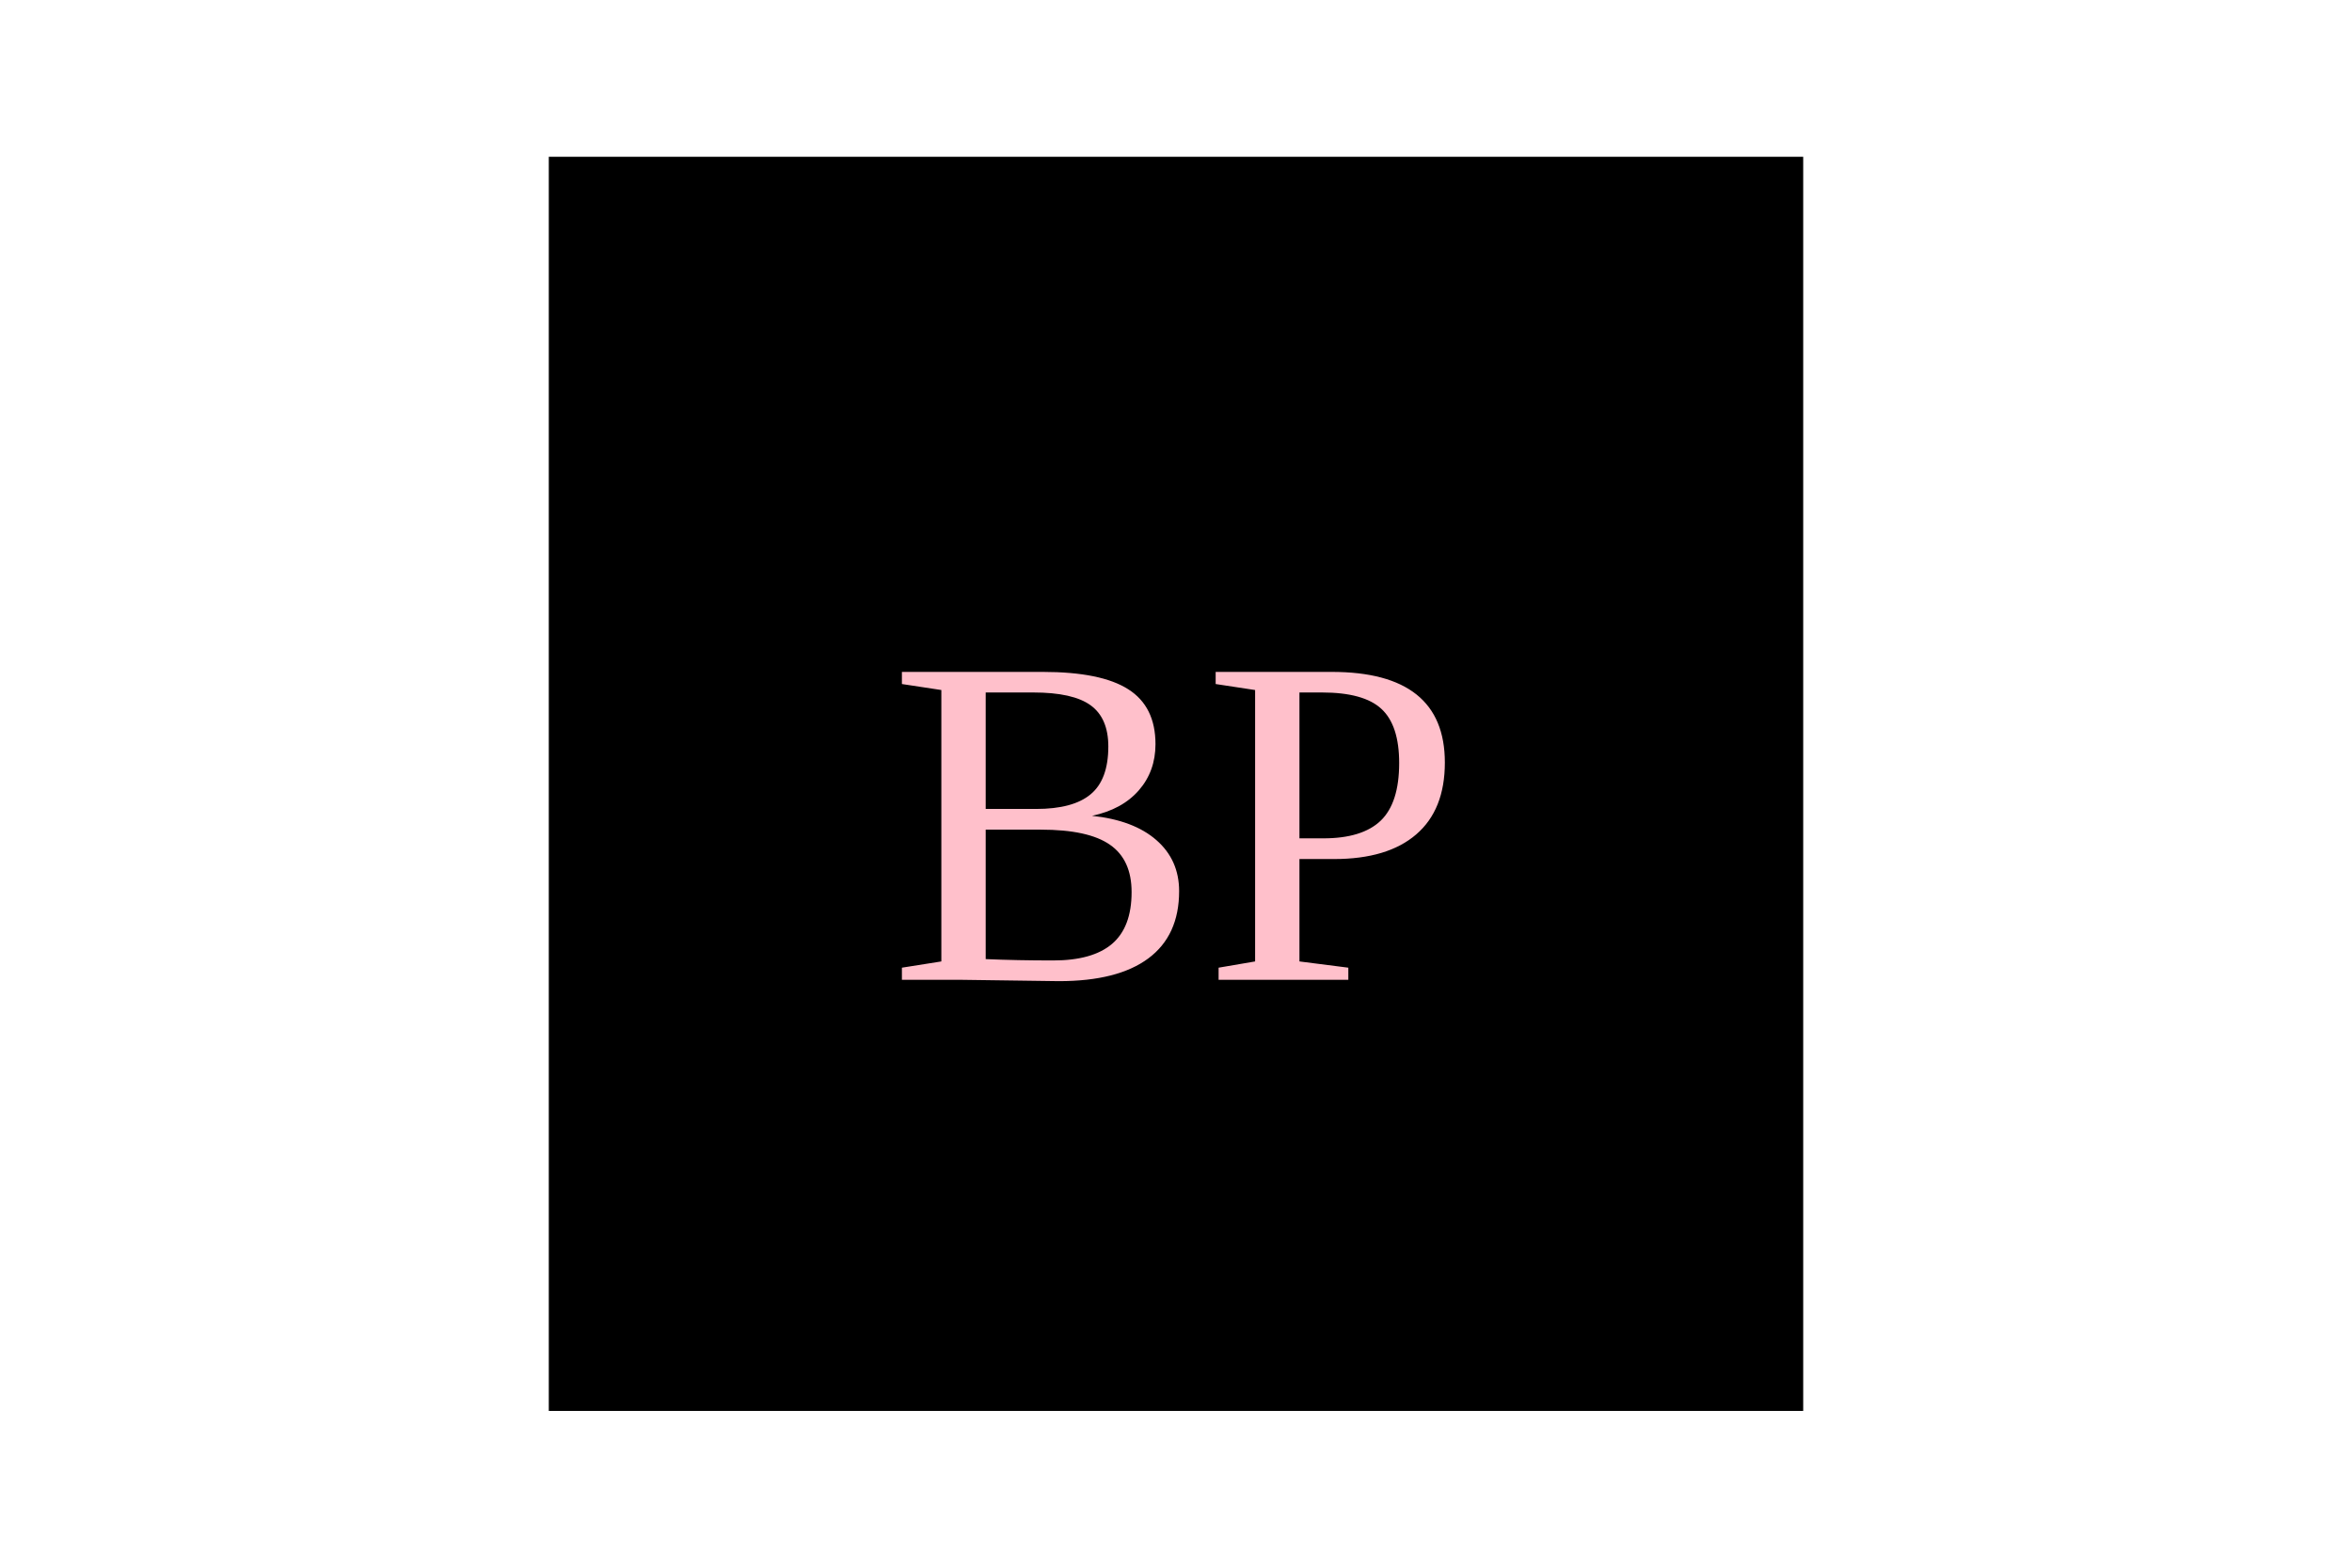
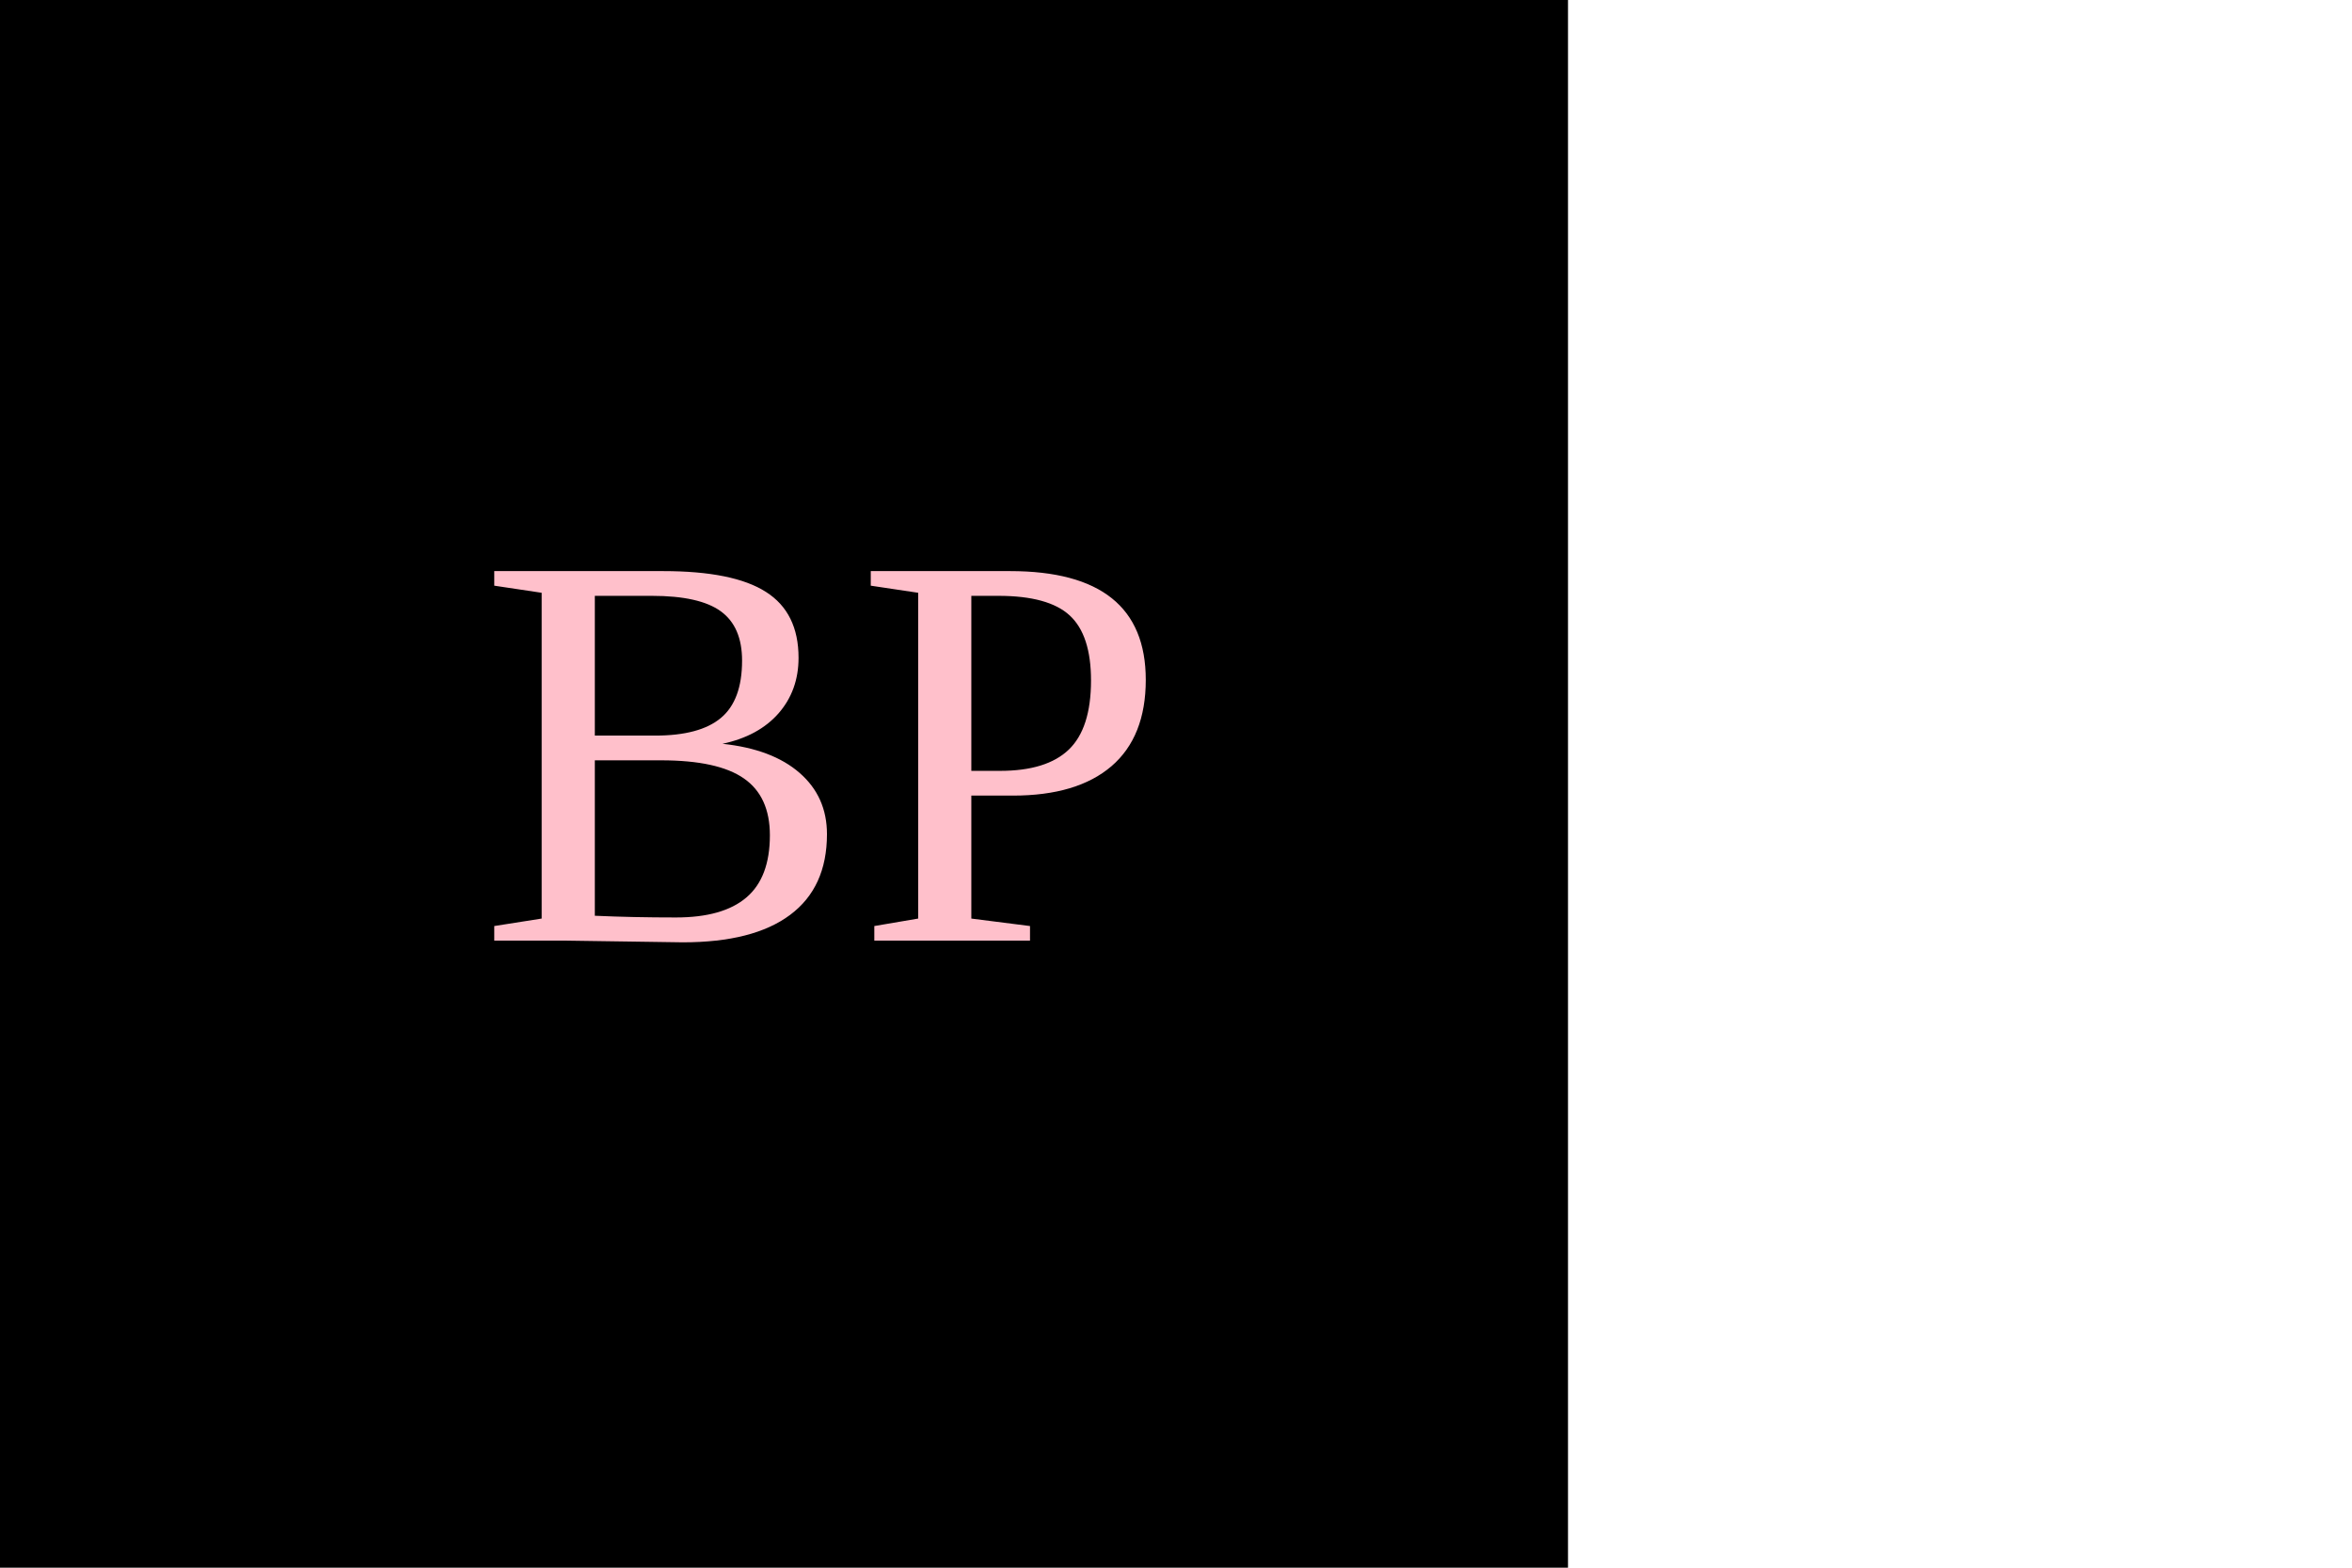
<svg xmlns="http://www.w3.org/2000/svg" version="1.1" width="300" height="200">
-   <rect width="160" height="160" x="70" y="20" fill="black" />
-   <text x="150" y="125" font-size="60" text-anchor="middle" fill="pink">BP</text>
+   <rect width="200" height="200" fill="black" />
+   <text x="35%" y="60%" text-anchor="middle" font-size="6em" fill="pink">BP</text>
</svg>
